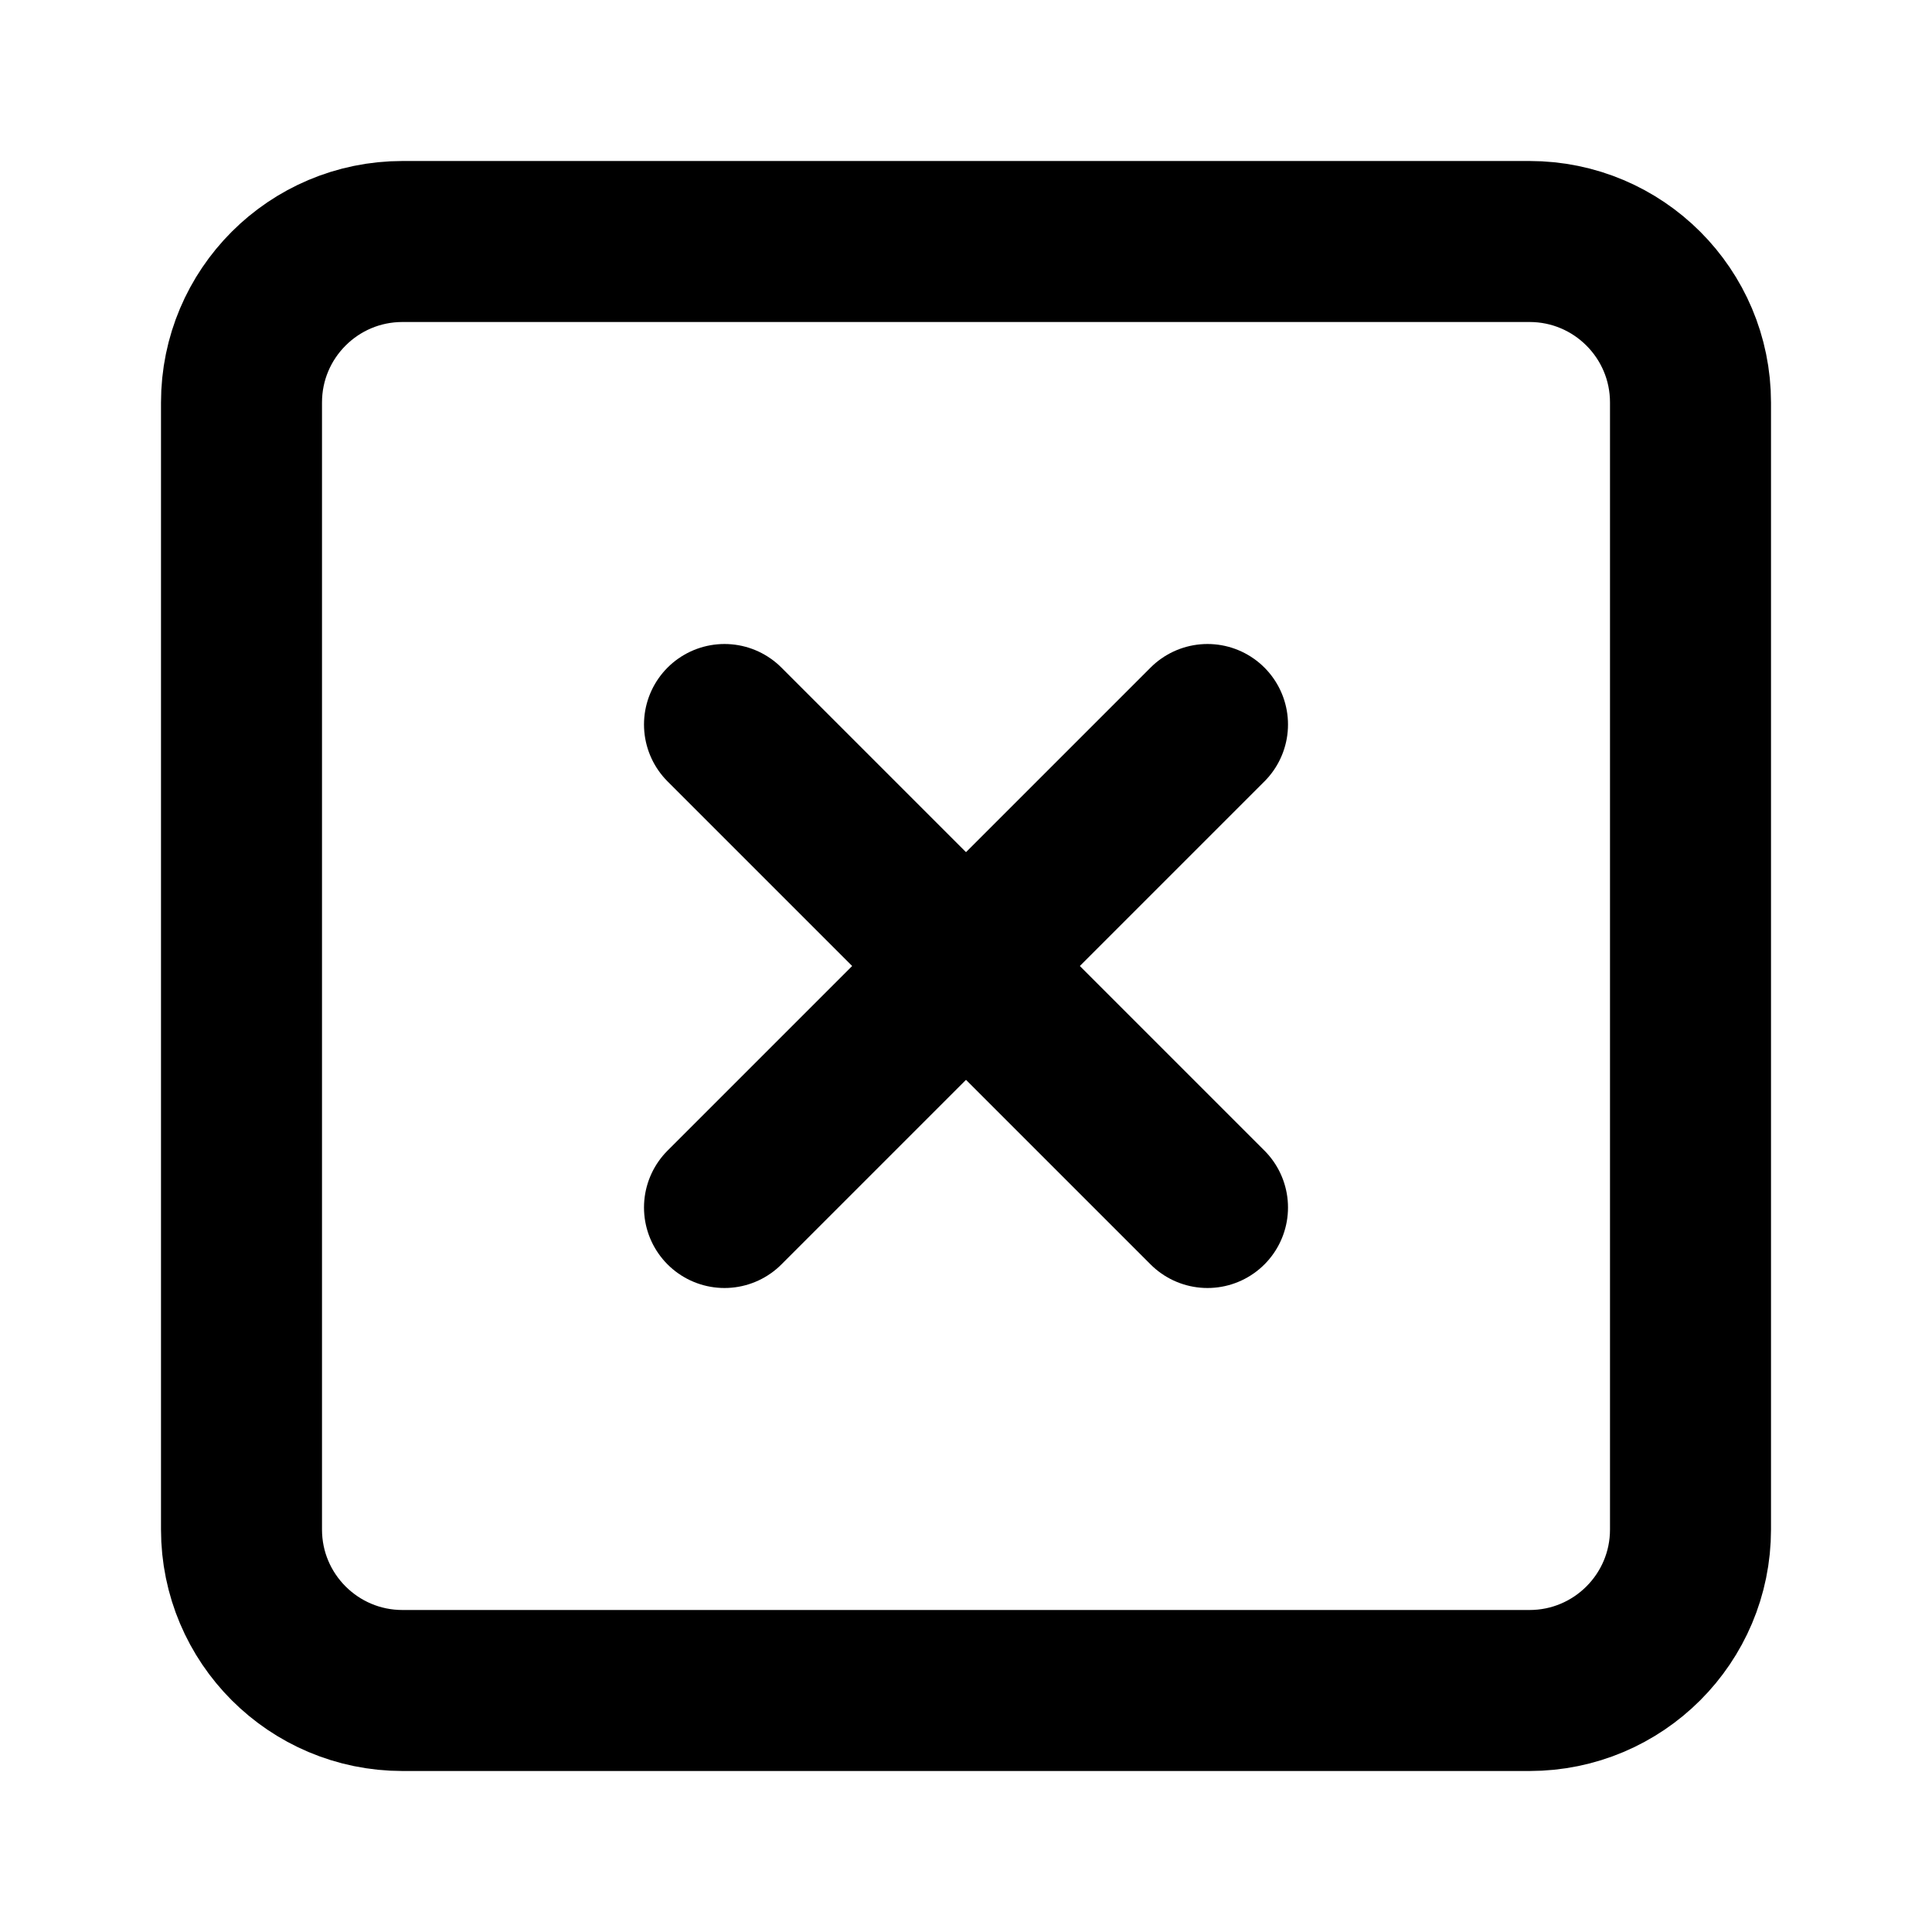
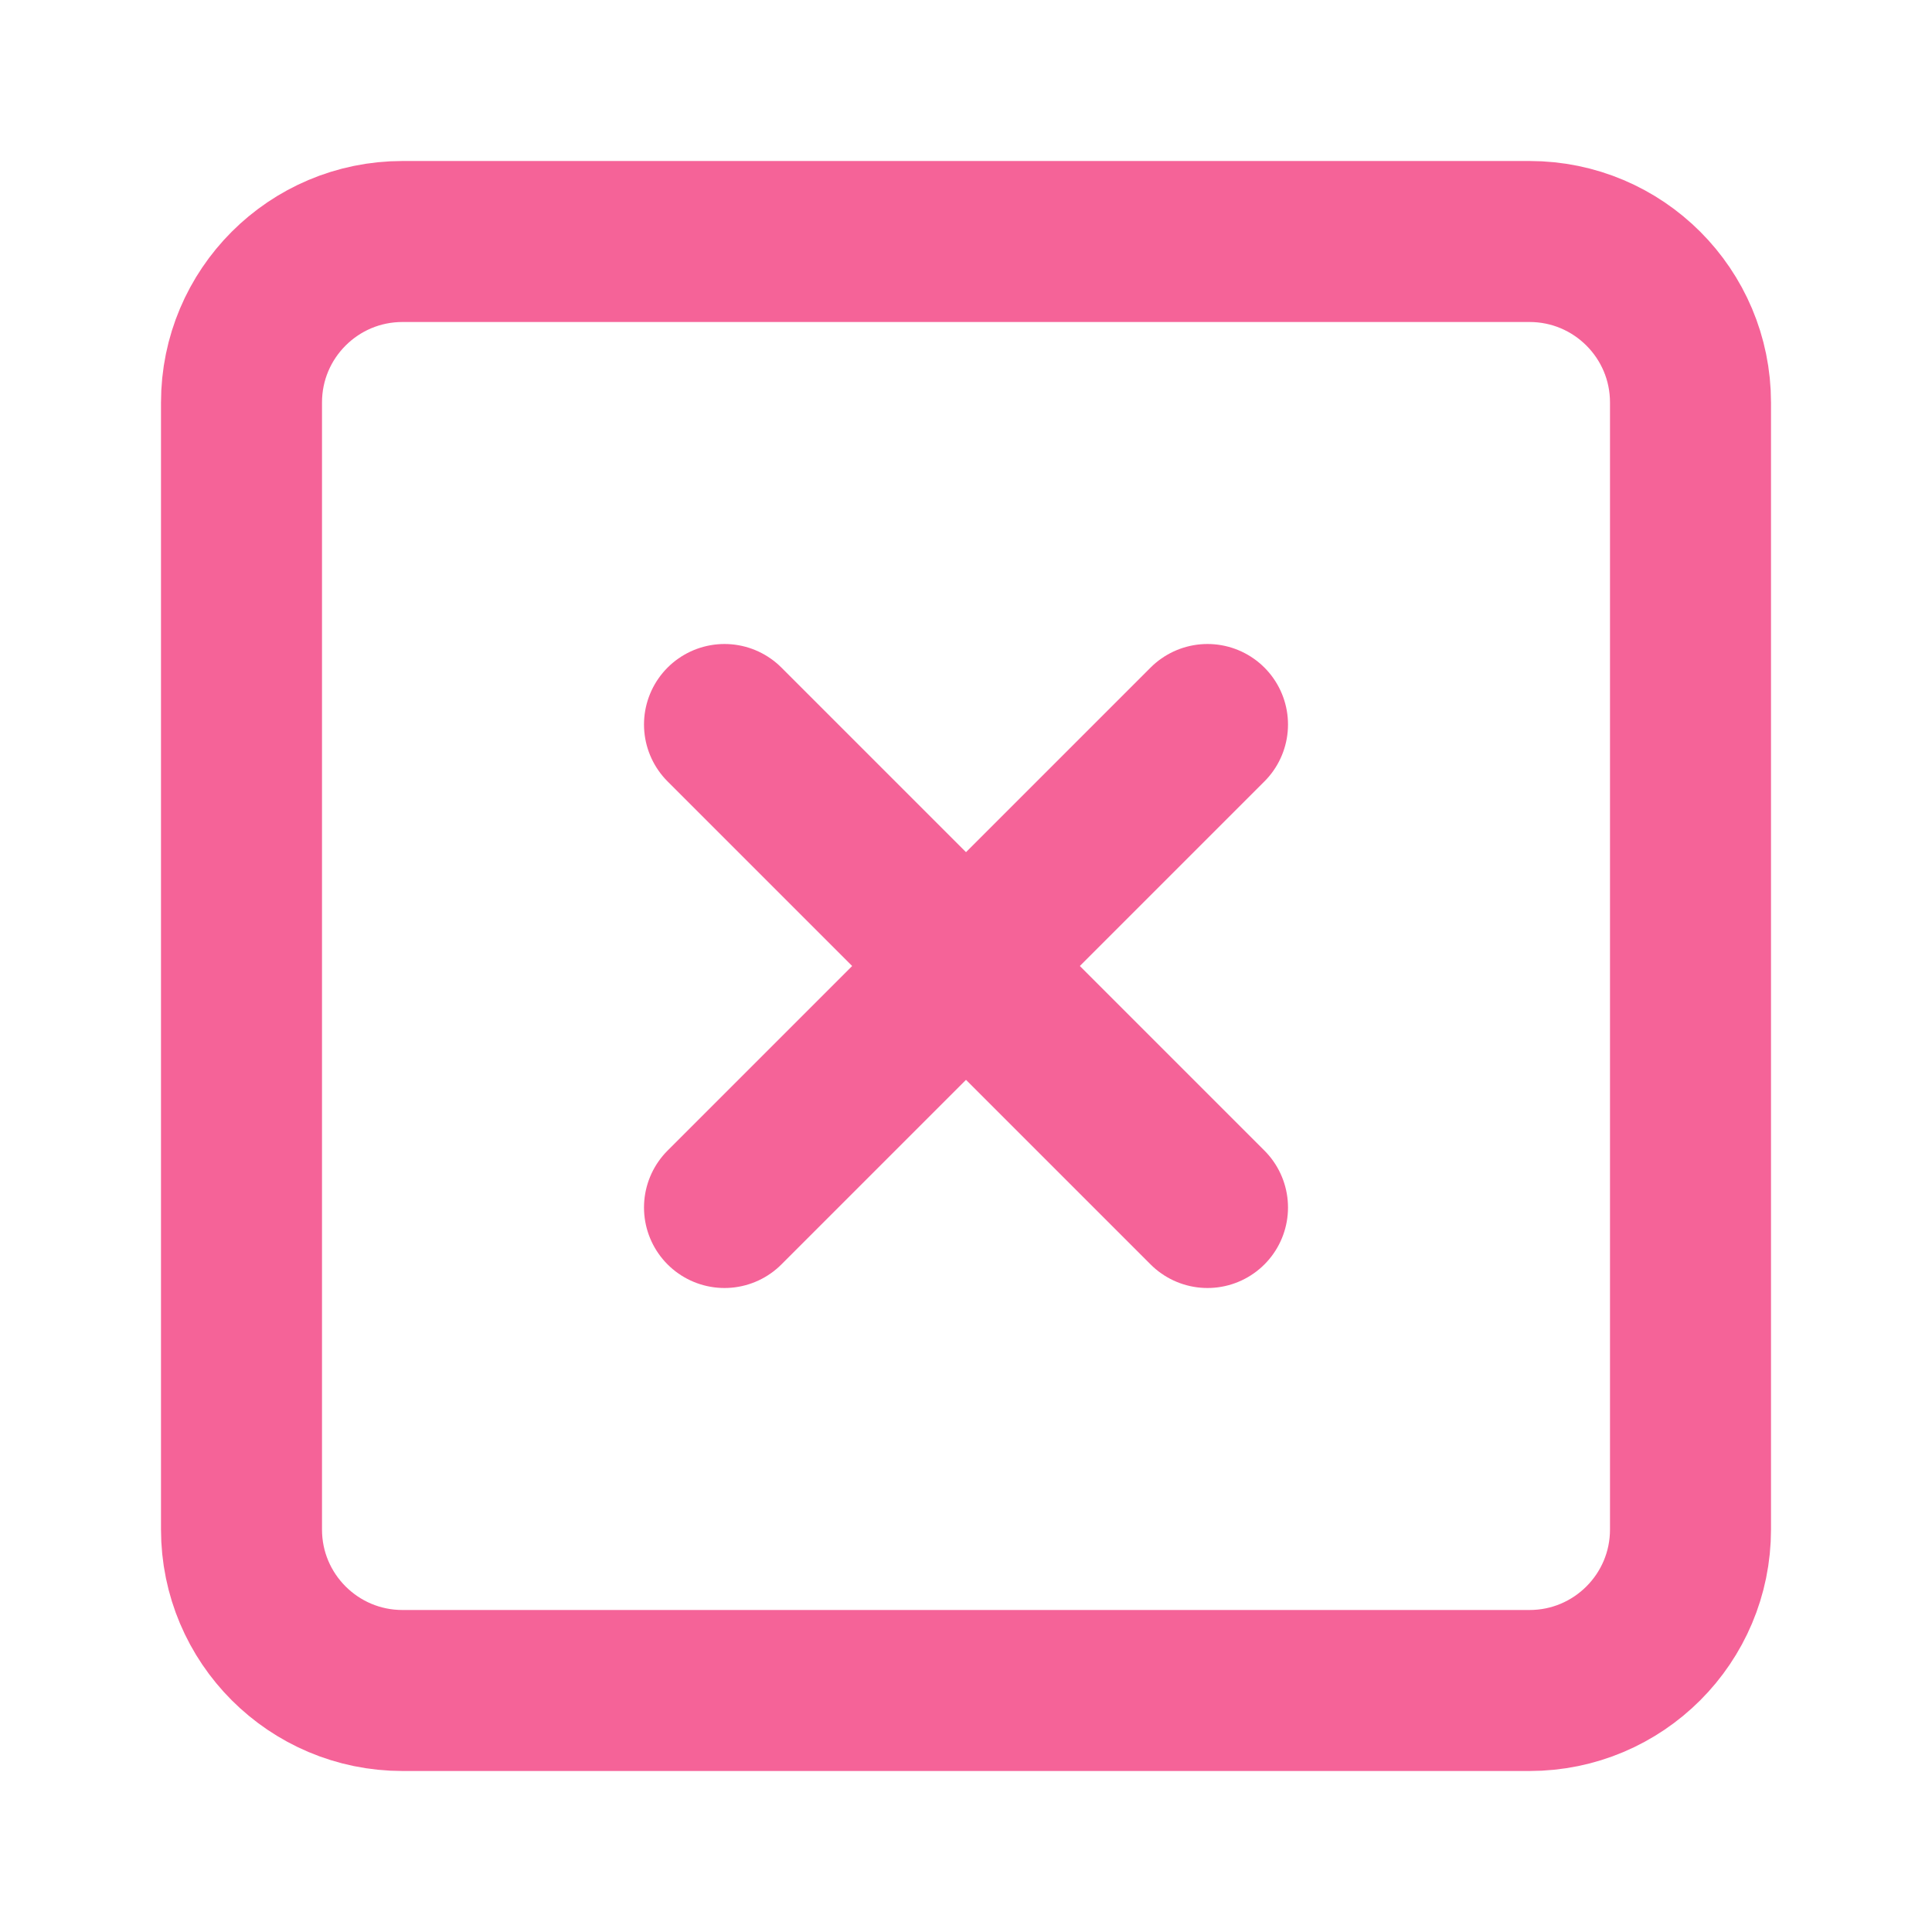
- <svg xmlns="http://www.w3.org/2000/svg" width="44" height="44" viewBox="0 0 24 24" fill="none" stroke="currentColor" stroke-width="2" stroke-linecap="round" stroke-linejoin="round" class="feather feather-x-square">
+ <svg xmlns="http://www.w3.org/2000/svg" width="24" height="24" viewBox="0 0 24 24" fill="none" stroke="#F56398" stroke-width="2" stroke-linecap="round" stroke-linejoin="round" class="feather feather-x-square">
  <rect x="3" y="3" width="18" height="18" rx="2" ry="2" />
  <line x1="9" y1="9" x2="15" y2="15" />
  <line x1="15" y1="9" x2="9" y2="15" />
</svg>
